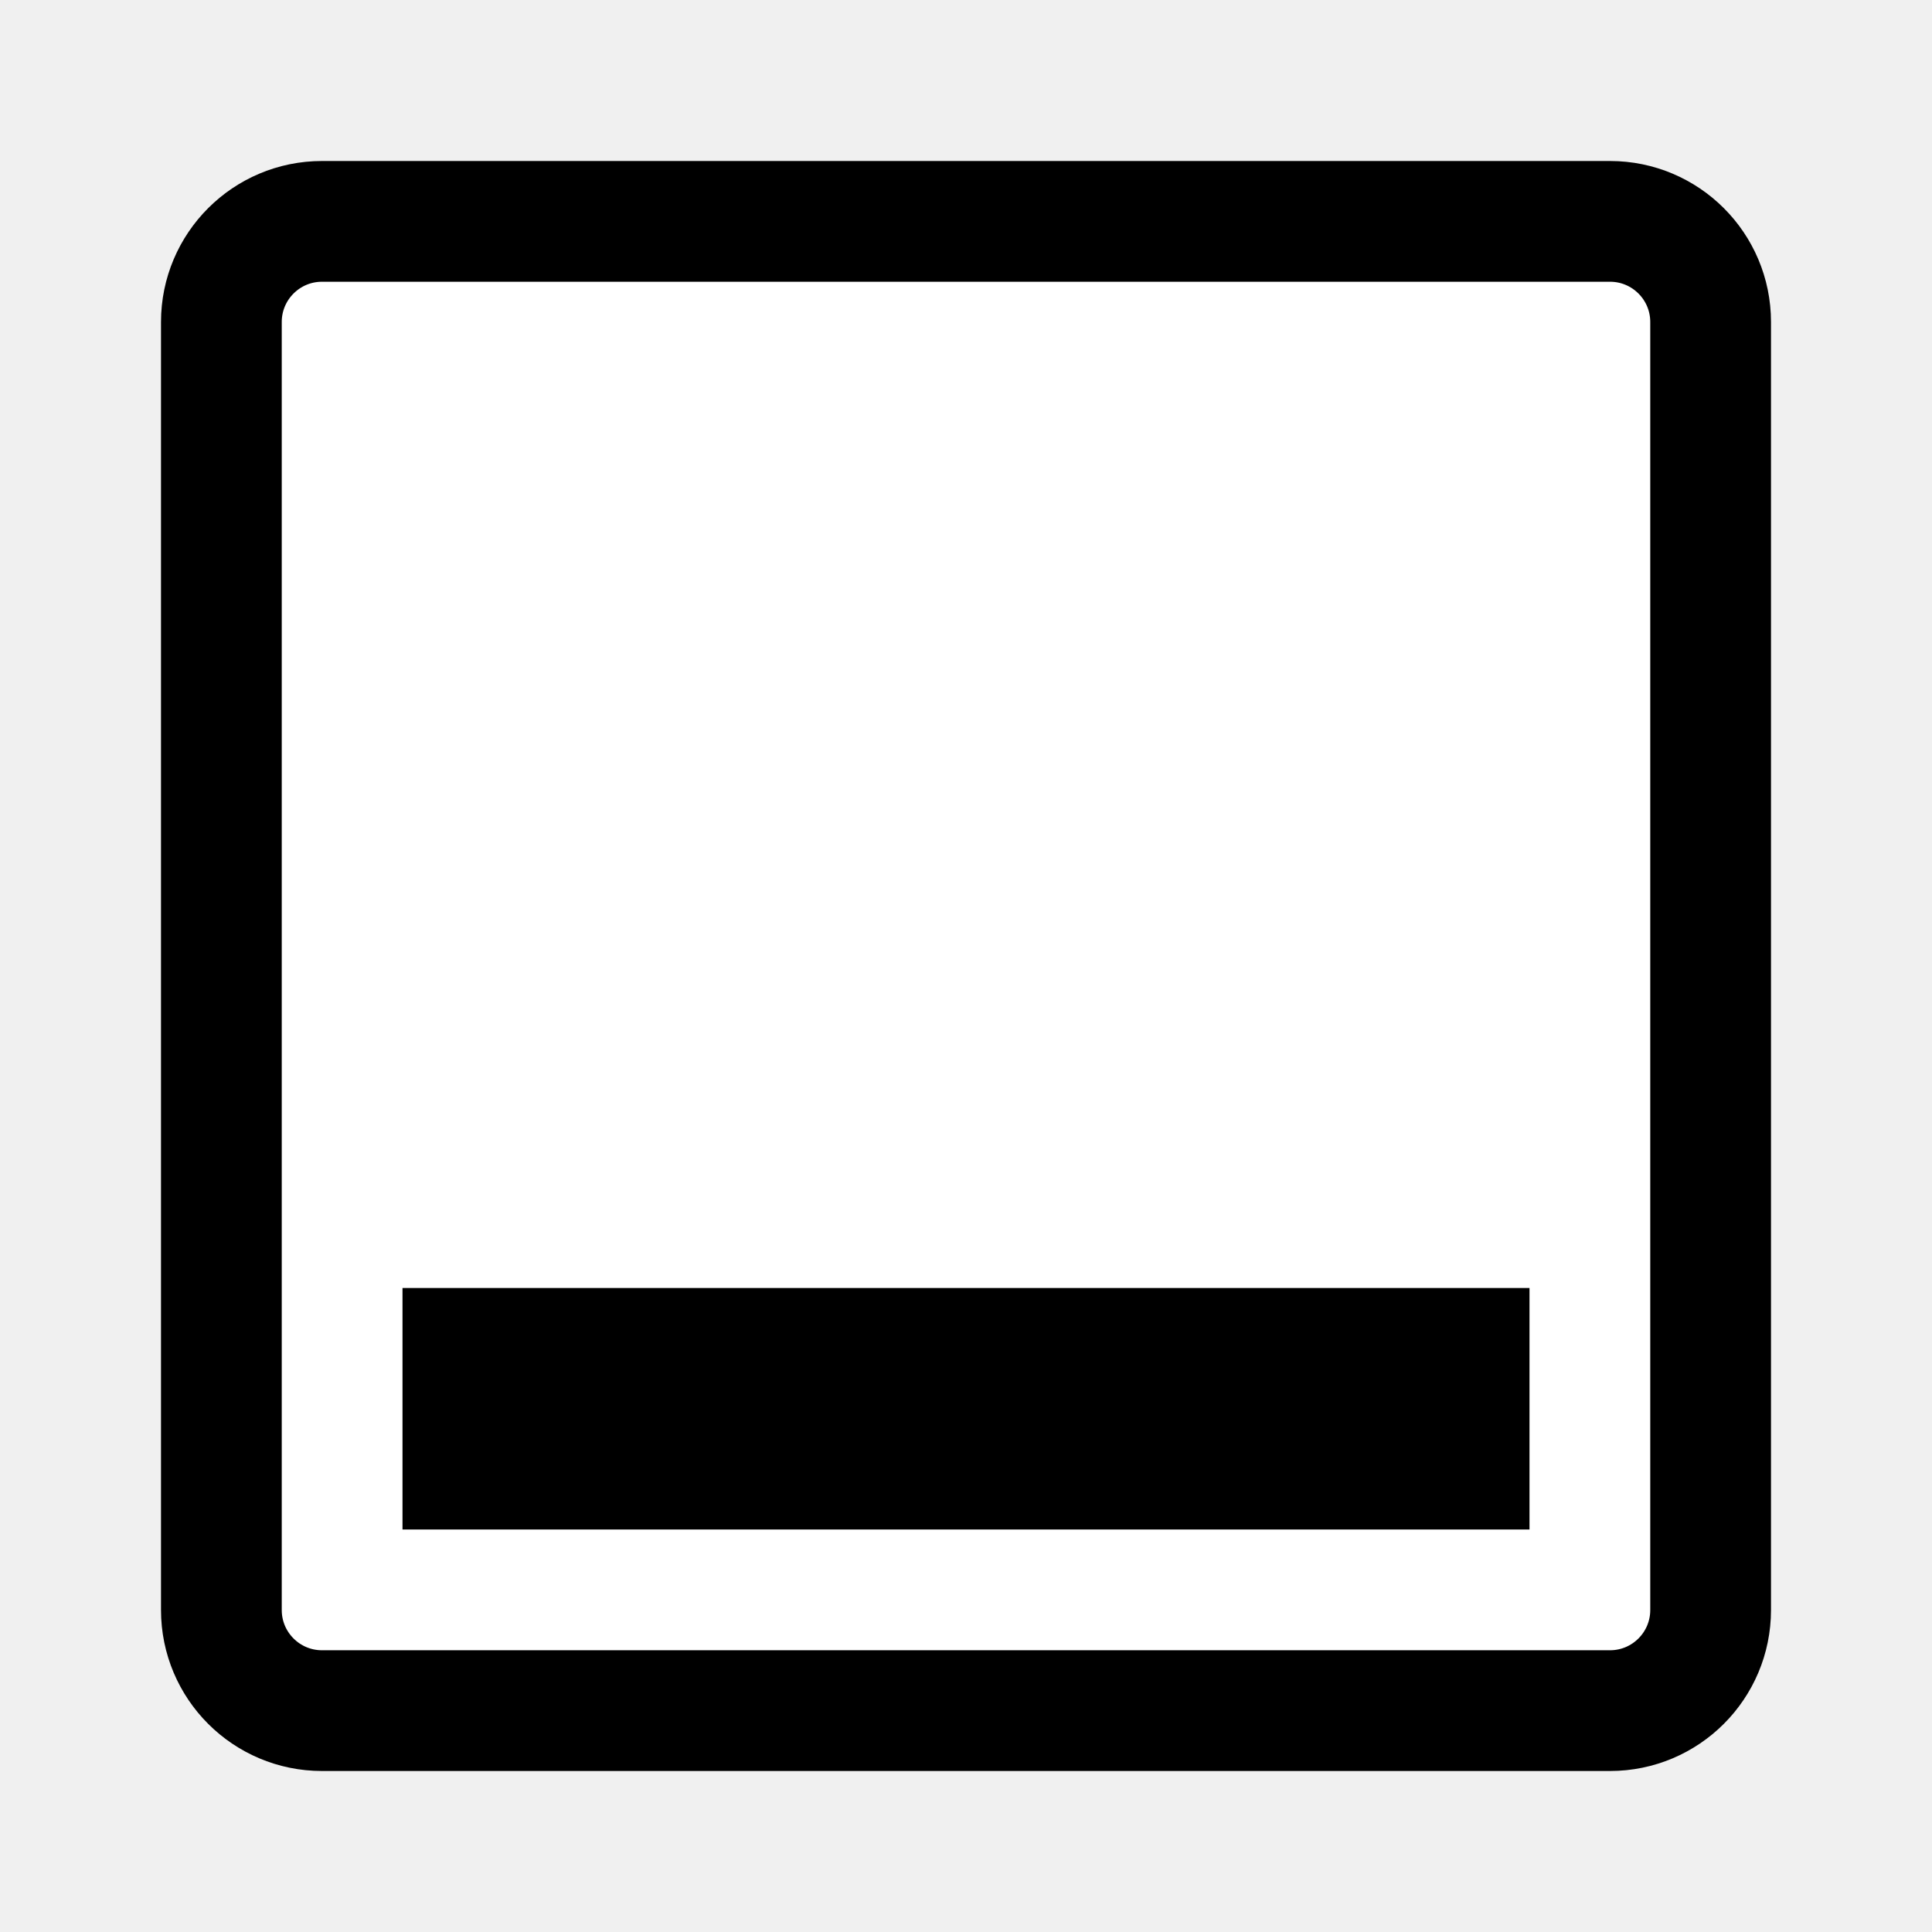
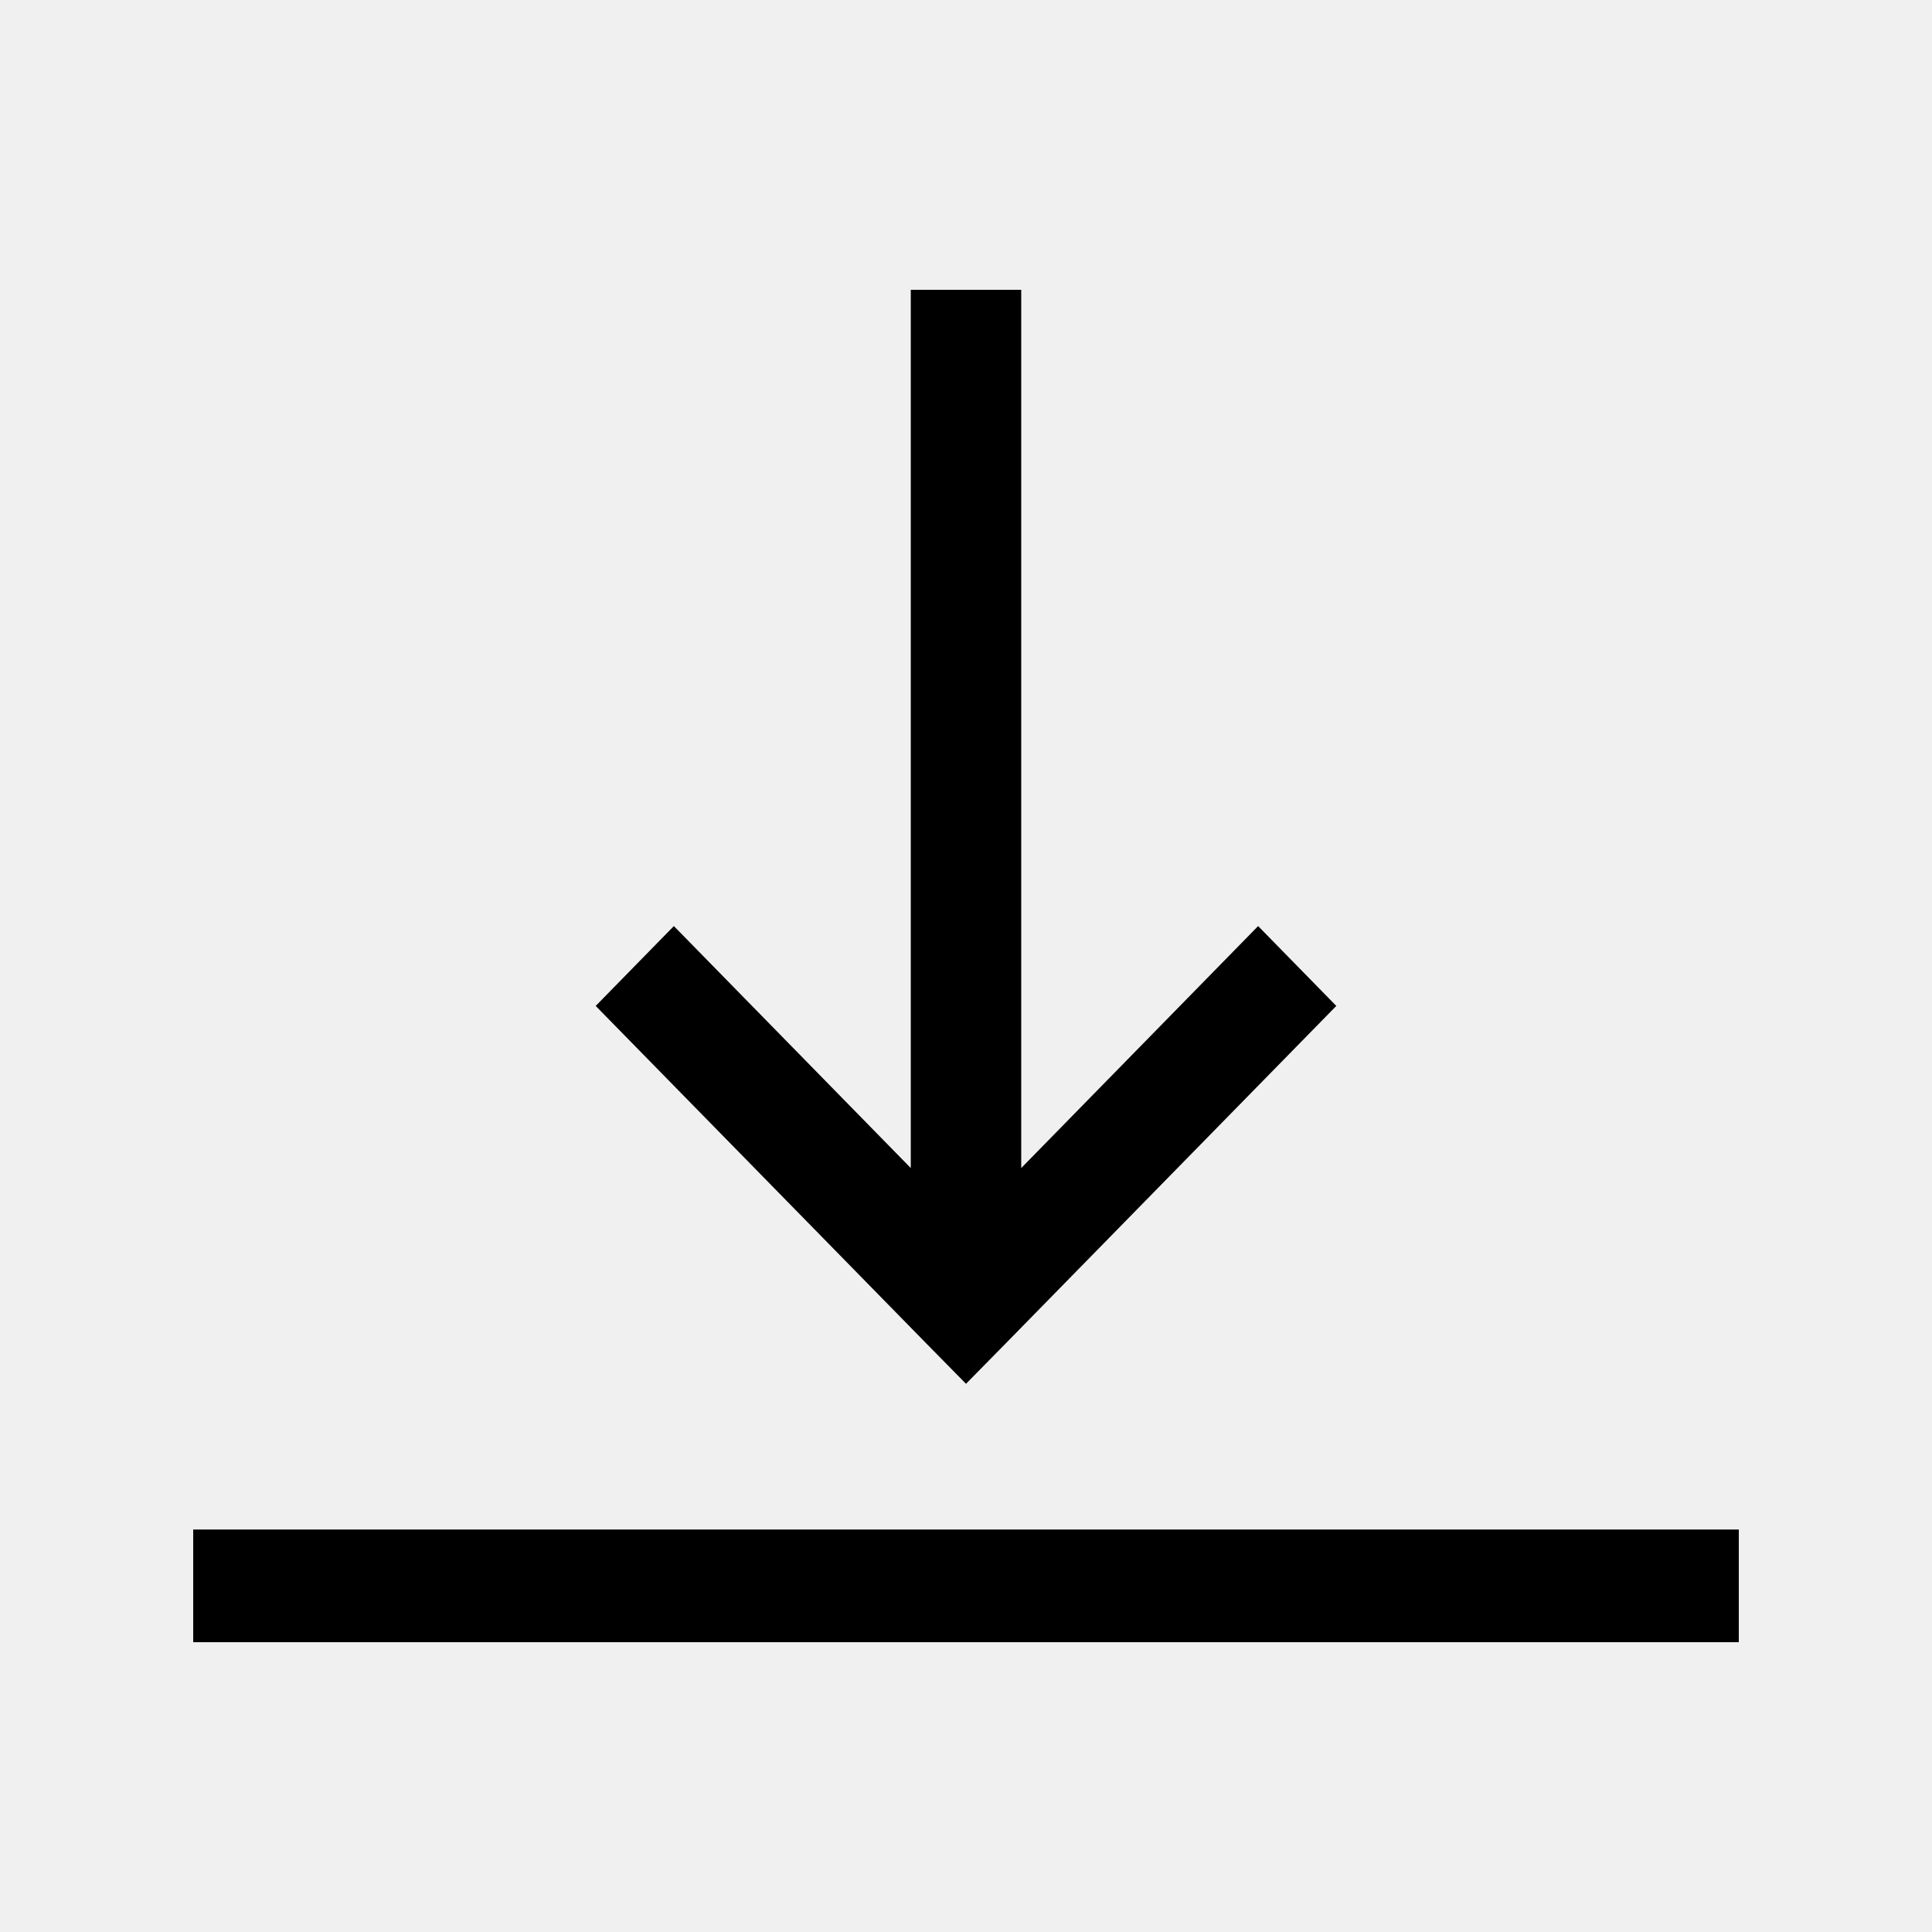
<svg xmlns="http://www.w3.org/2000/svg" width="24" height="24" viewBox="0 0 24 24" fill="none">
-   <rect x="2.75" y="2.75" width="18.5" height="18.5" rx="1.25" fill="white" stroke="currentColor" stroke-width="1.5" />
-   <line x1="5" y1="17.5" x2="19" y2="17.5" stroke="currentColor" stroke-width="3" />
+   <path fill-rule="evenodd" clip-rule="evenodd" d="M12.486 16.696L12 17.19L11.514 16.696L7.4 12.496L8.371 11.504L11.314 14.51V3.6H12.686V14.51L15.629 11.504L16.6 12.496L12.486 16.696ZM21.6 19V20.4H2.4V19H21.6Z" fill="currentColor" />
</svg>
